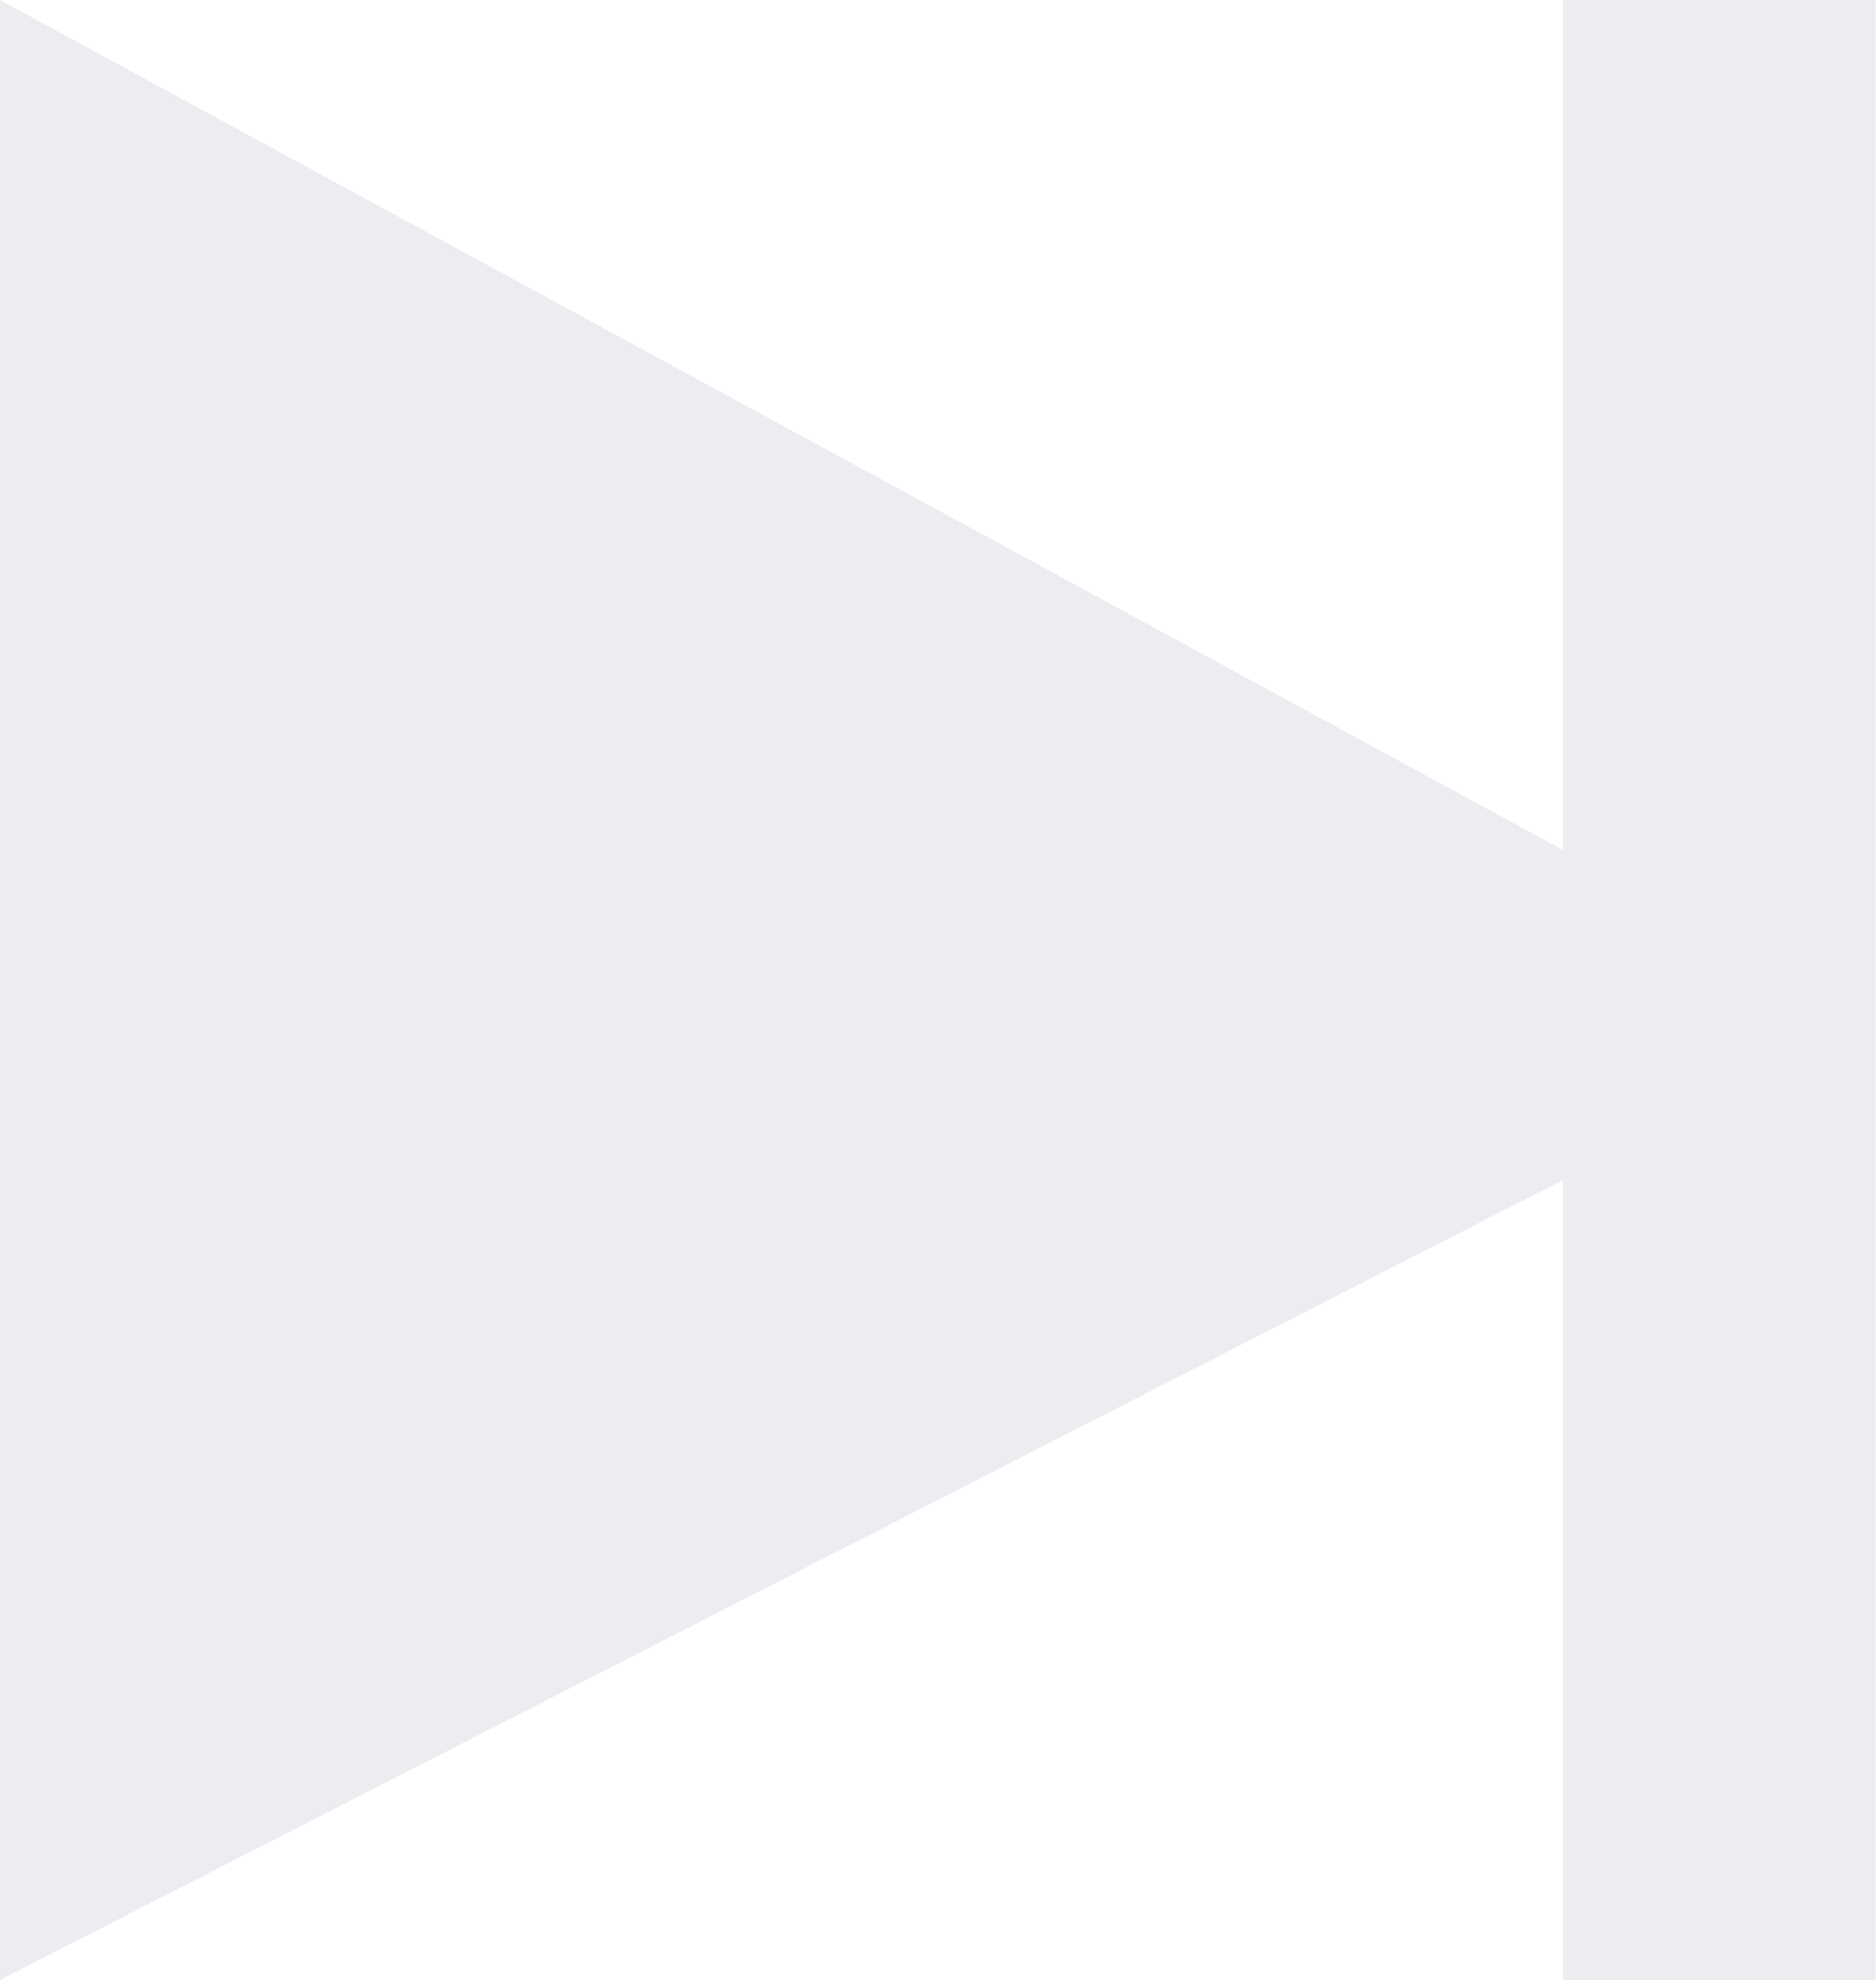
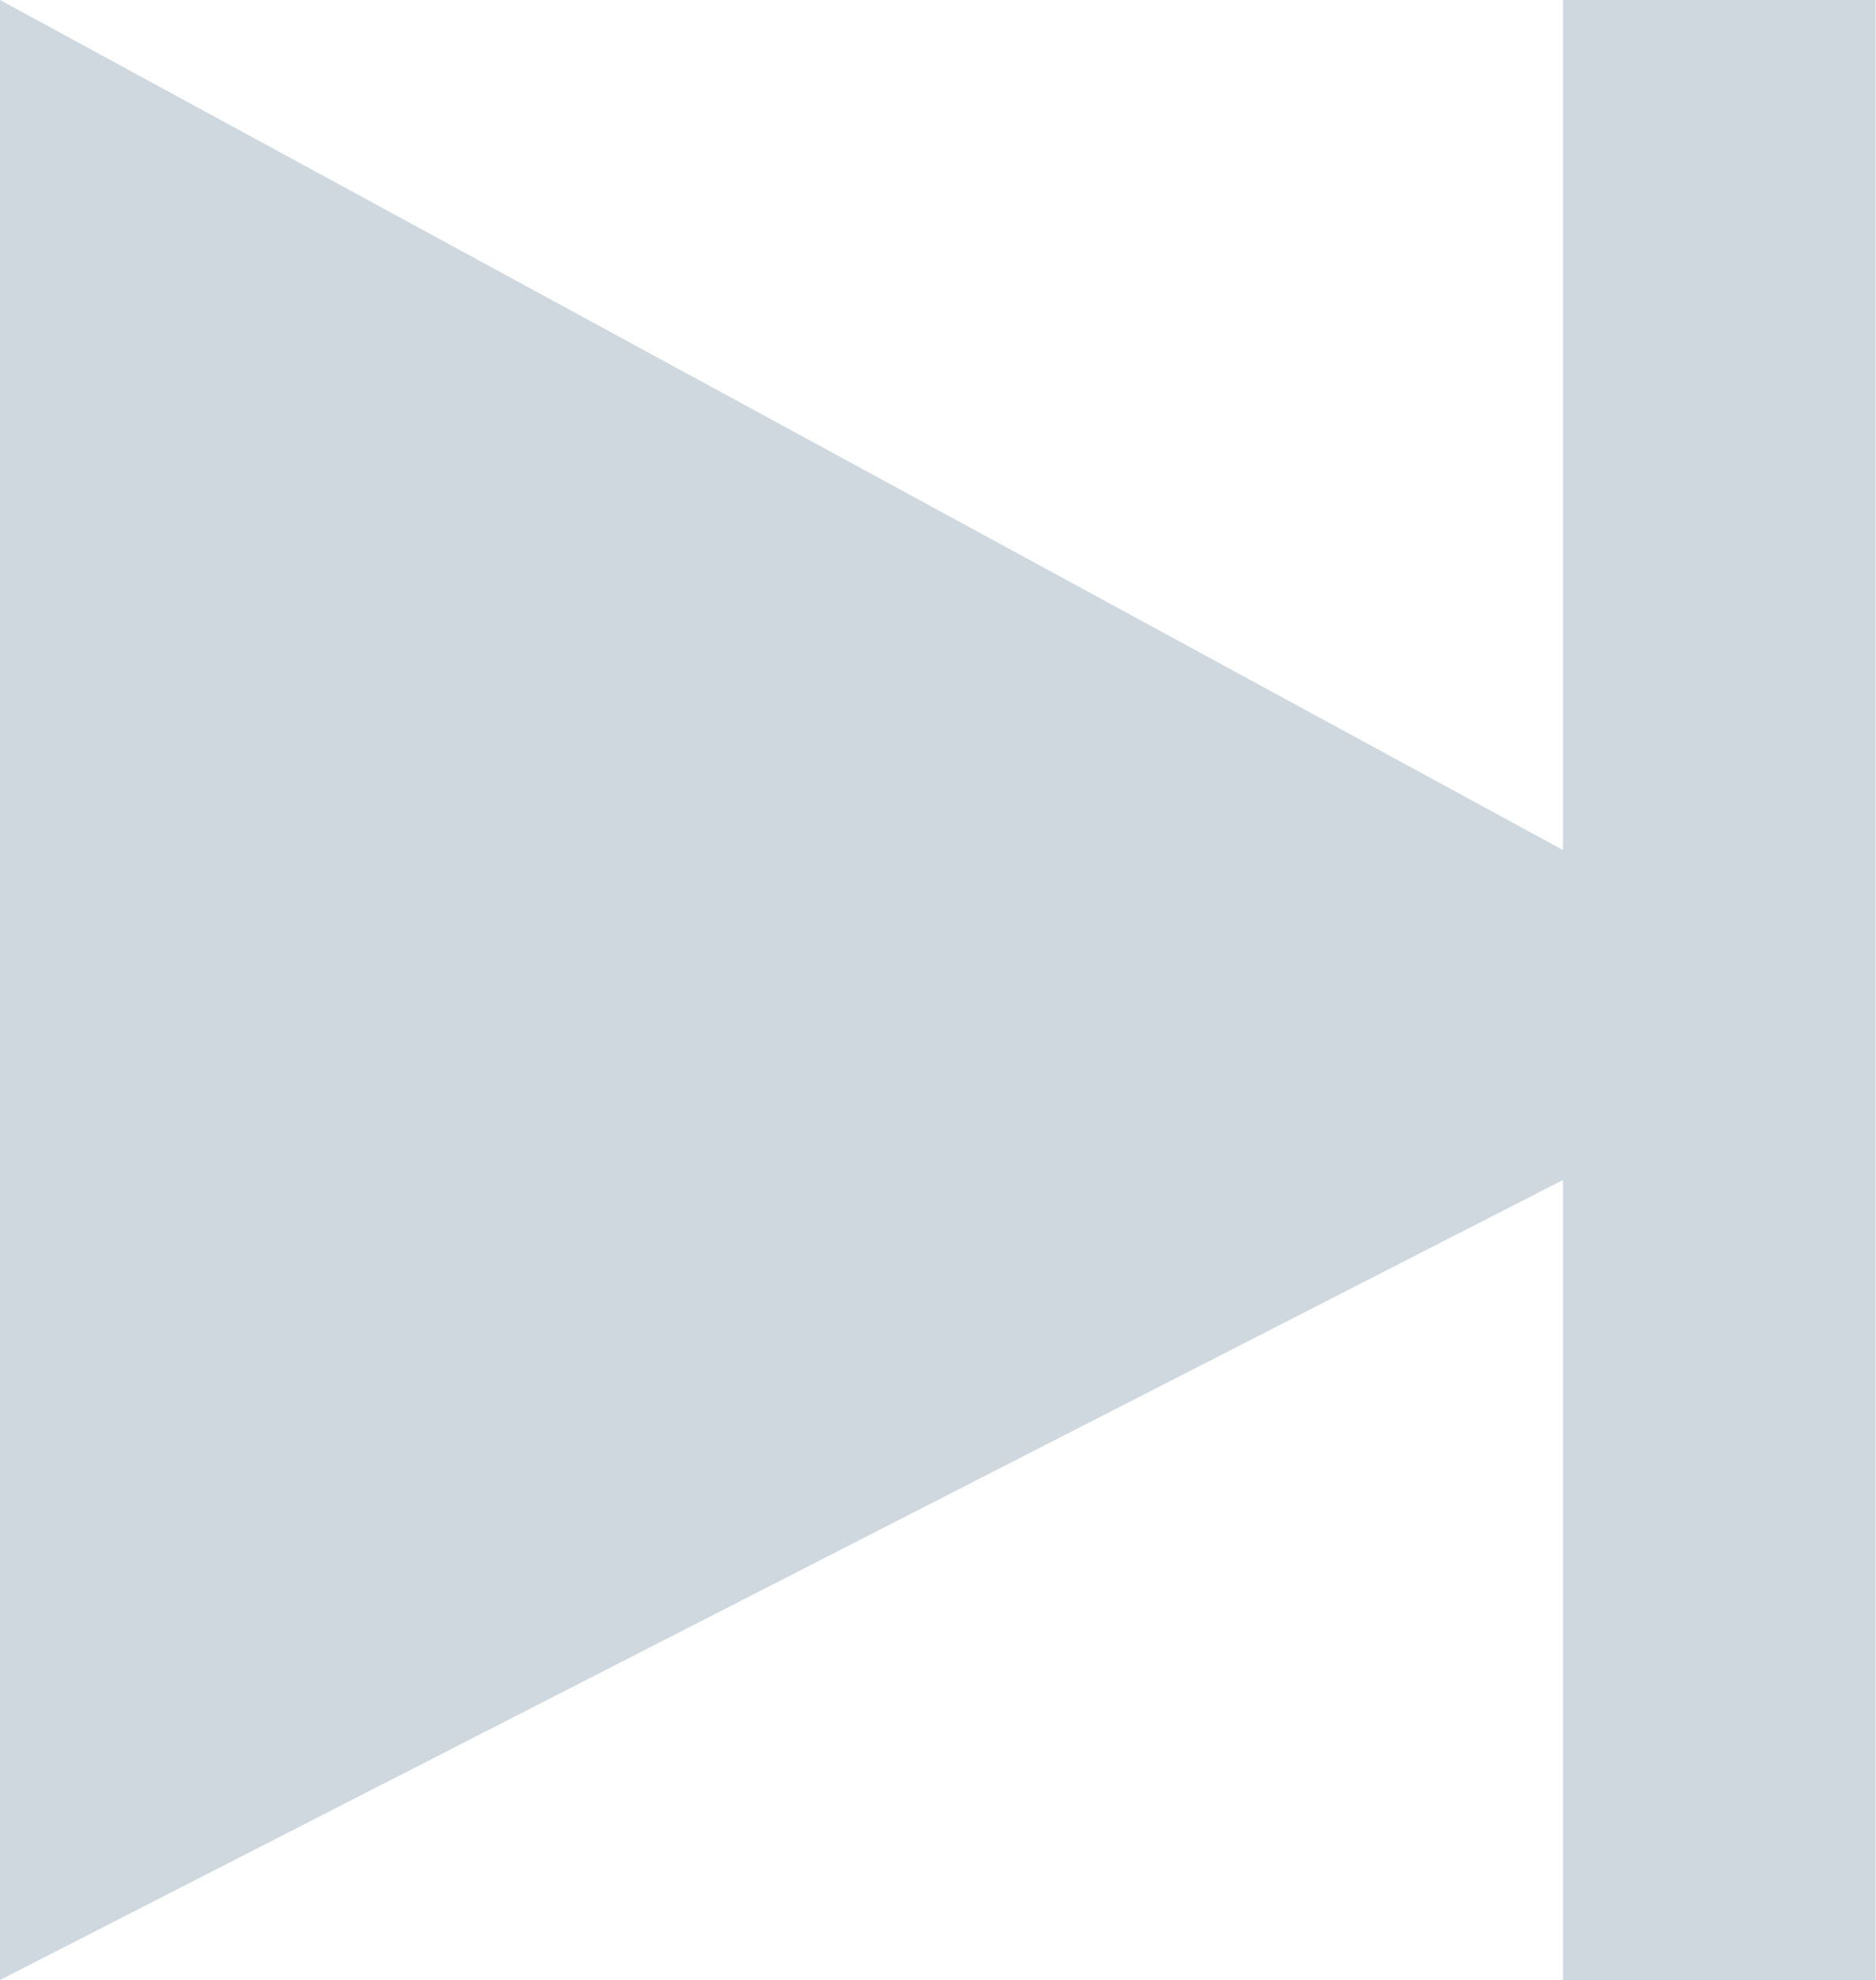
- <svg xmlns="http://www.w3.org/2000/svg" xmlns:xlink="http://www.w3.org/1999/xlink" fill="#ECEDF0" viewBox="0 0 18 19" version="1.1">
+ <svg xmlns="http://www.w3.org/2000/svg" xmlns:xlink="http://www.w3.org/1999/xlink" fill="#cfd8de" viewBox="0 0 18 19" version="1.1">
  <g id="Canvas" transform="translate(1083 -318)">
    <g id="Polygon">
      <use xlink:href="#path0_fill" transform="matrix(1.48319e-16 1 -1 1.48319e-16 -1065 318)" />
    </g>
    <g id="Rectangle 3">
      <use xlink:href="#path1_fill" transform="translate(-1068 318)" />
    </g>
  </g>
  <defs>
    <path id="path0_fill" d="M 9.788 0L 19 18L 0 18L 9.788 0Z" />
    <path id="path1_fill" d="M 0 0L 3 0L 3 19L 0 19L 0 0Z" />
  </defs>
</svg>
